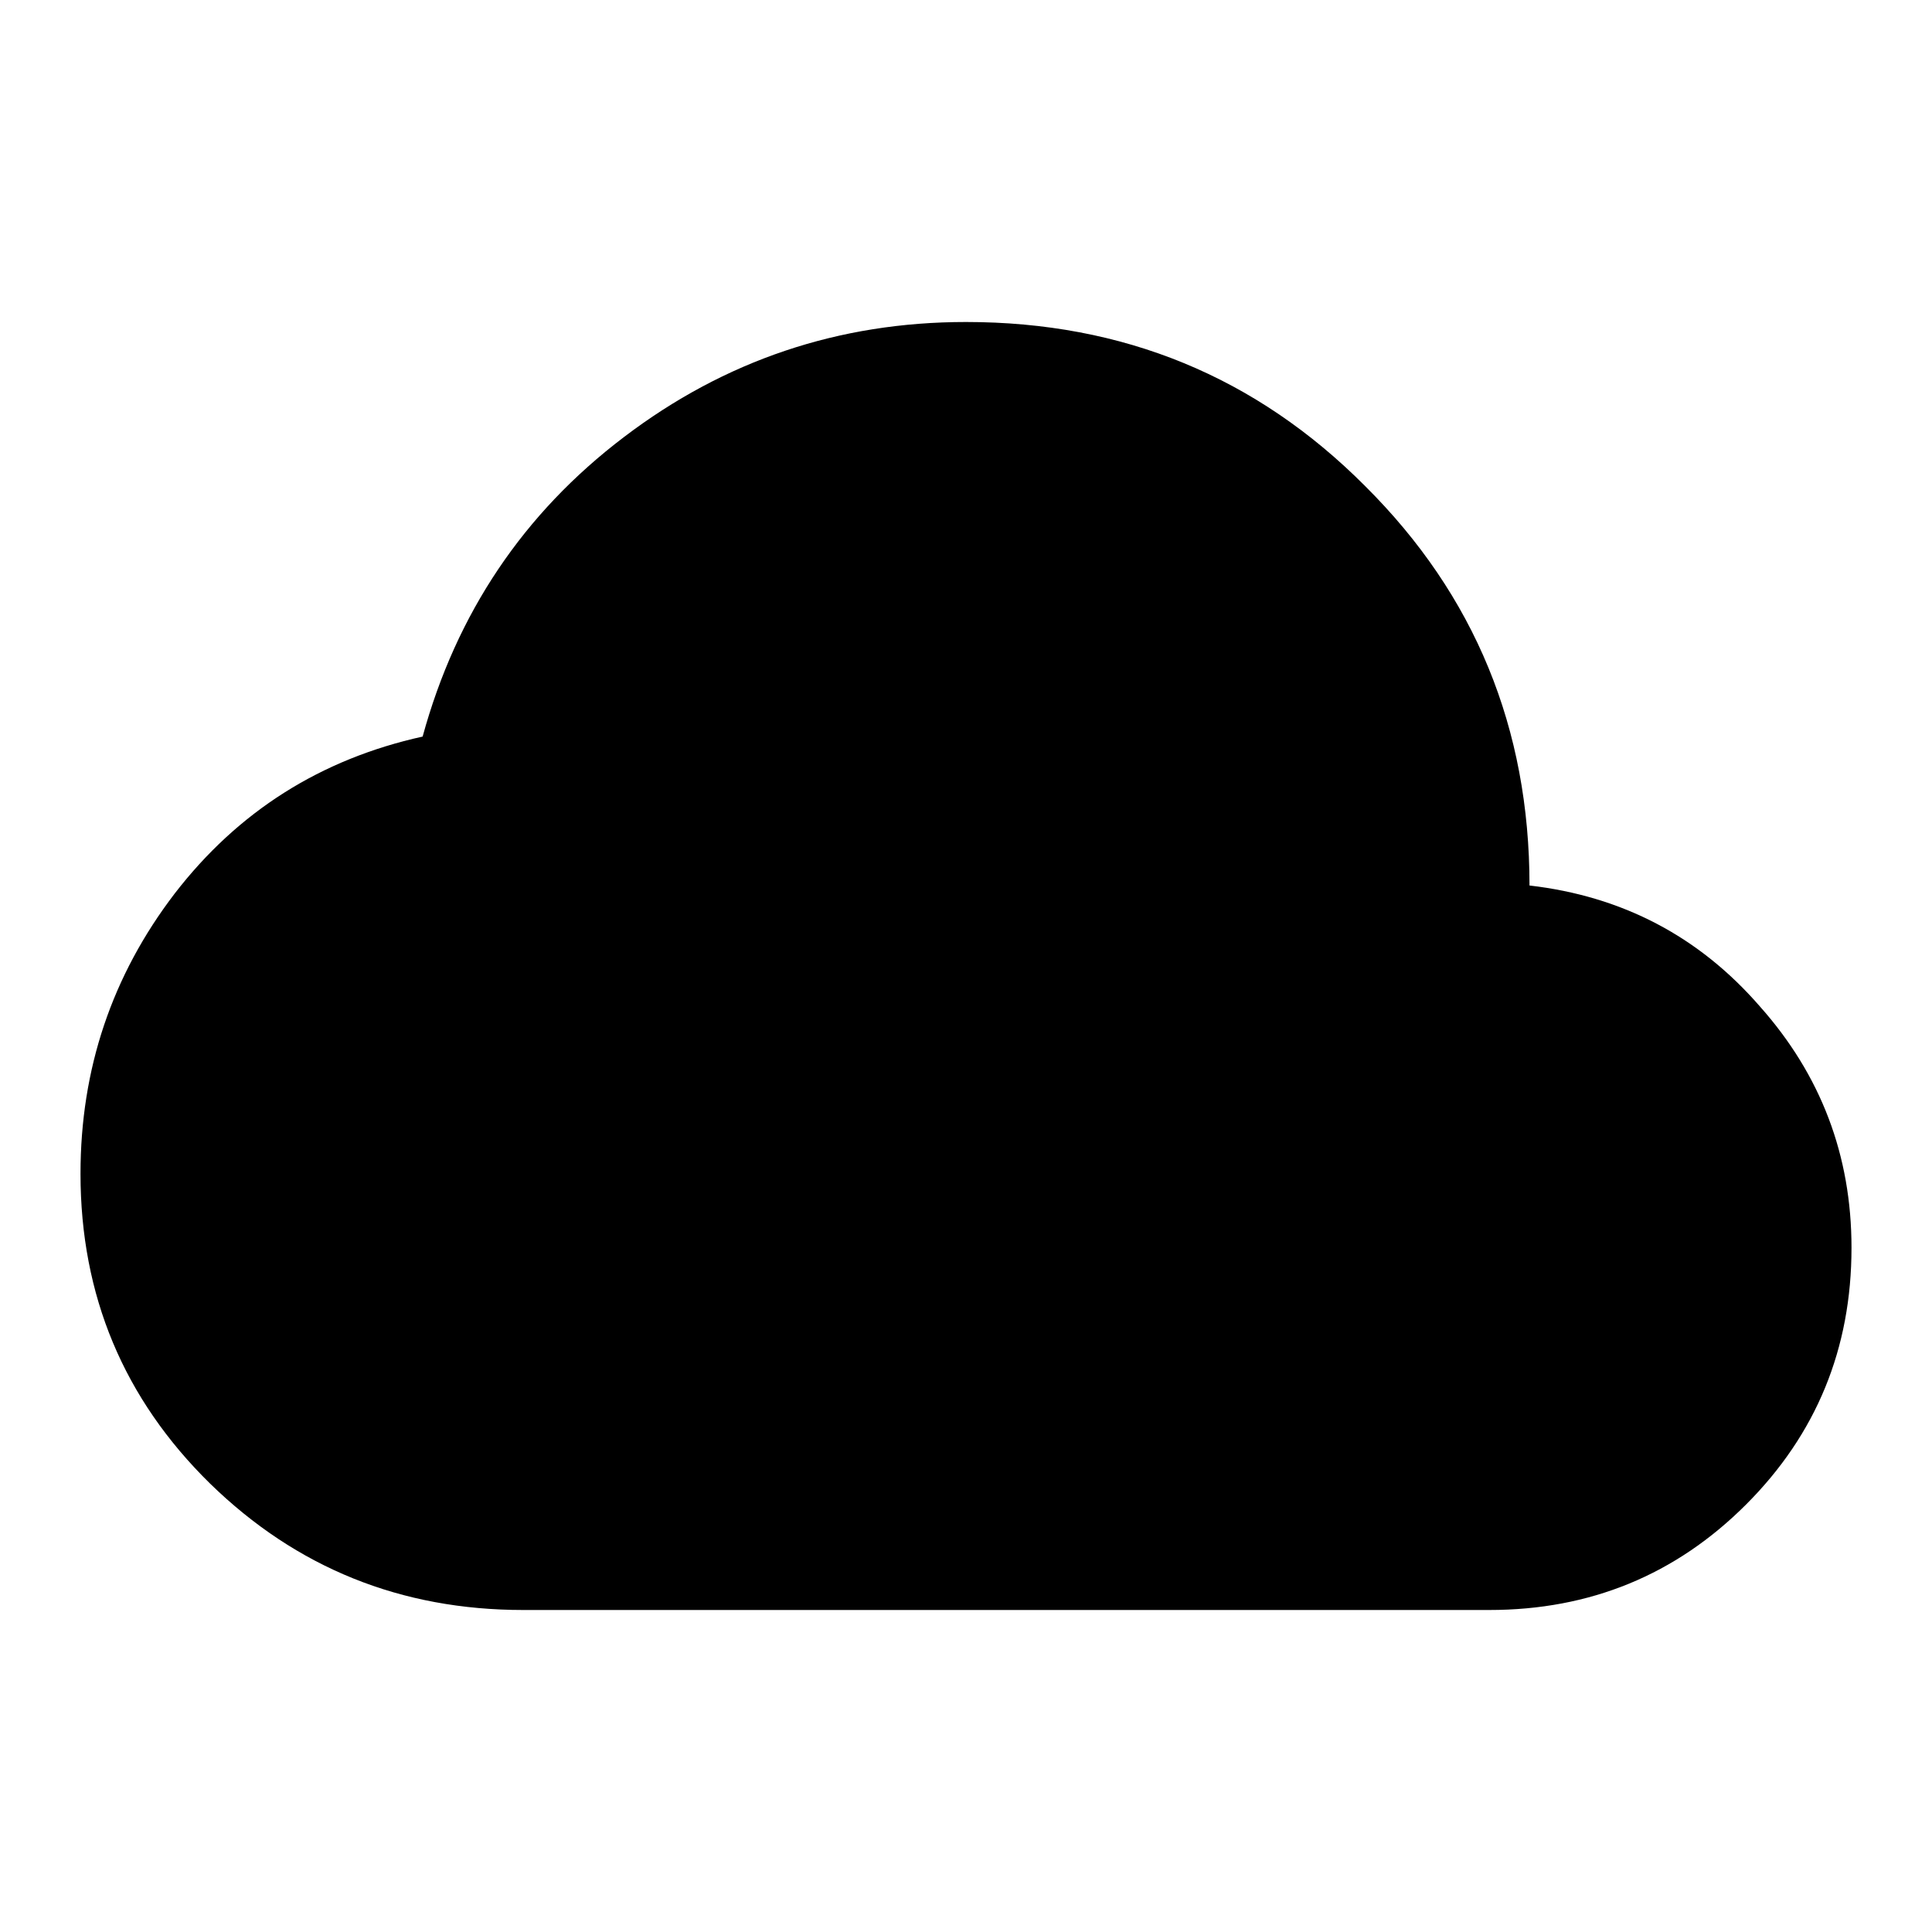
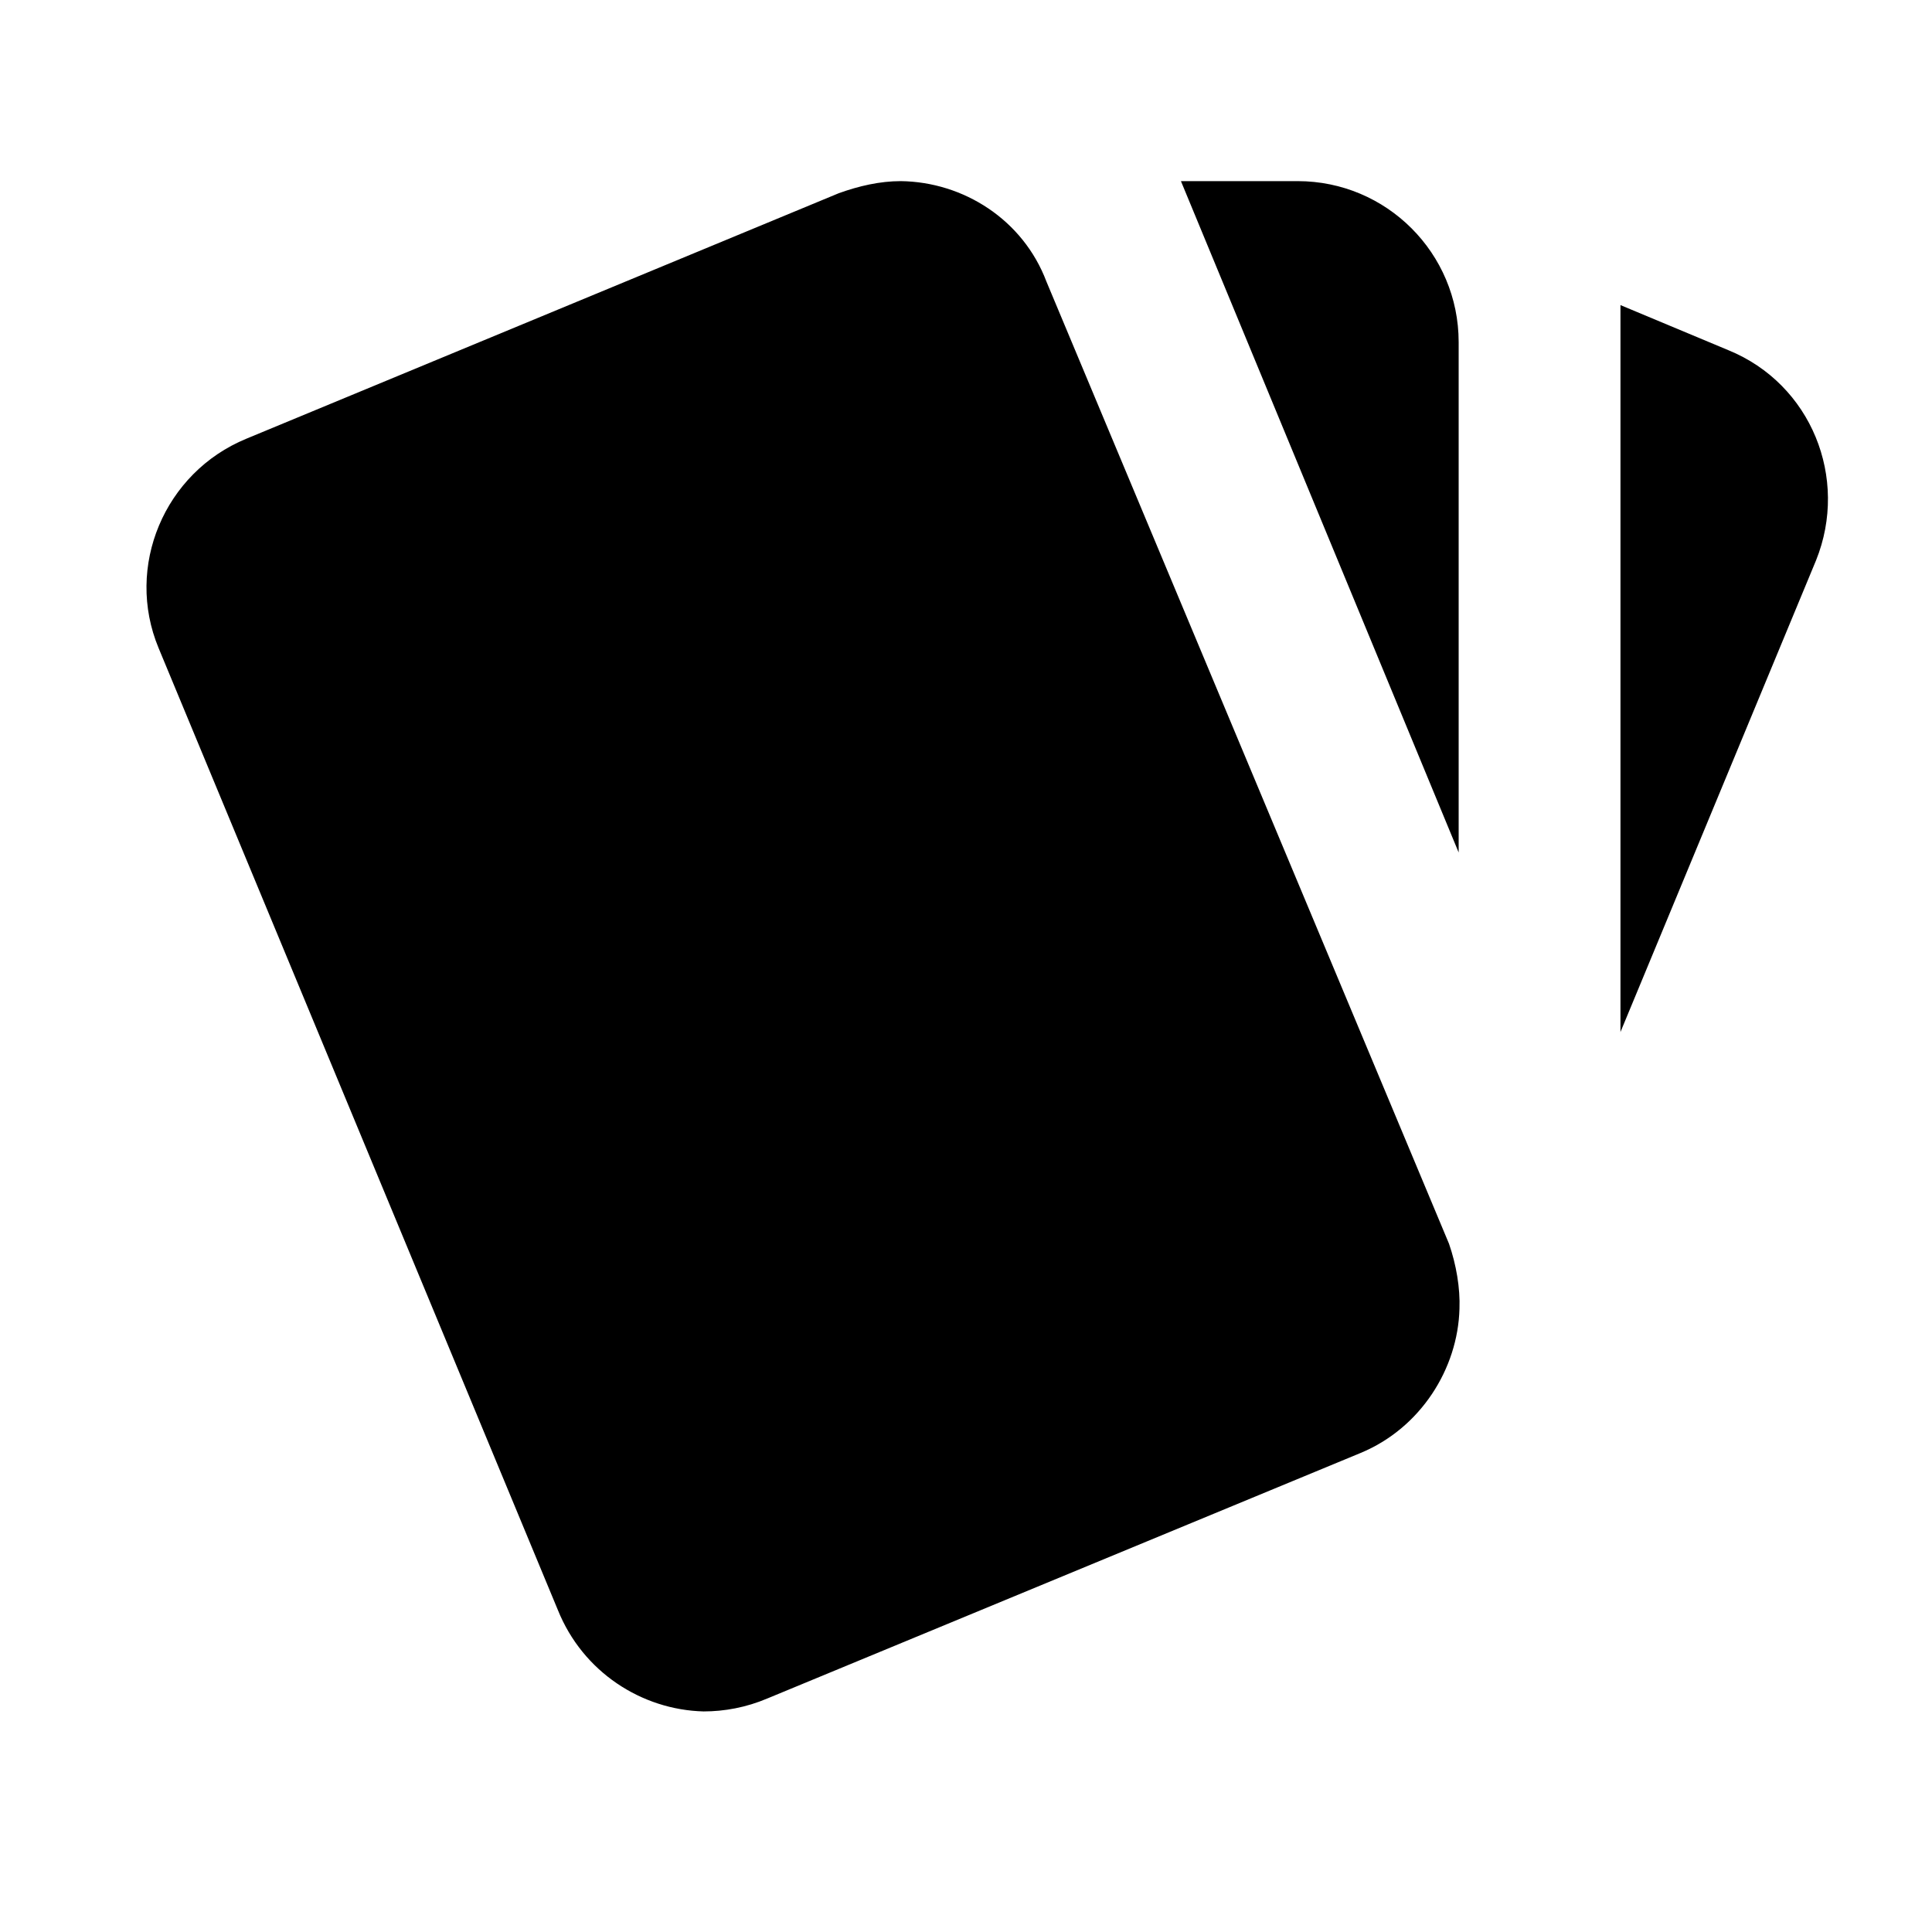
- <svg xmlns="http://www.w3.org/2000/svg" viewBox="0 0 24 24">
-   <path d="M6.5 20Q4.22 20 2.61 18.43 1 16.85 1 14.58 1 12.63 2.17 11.1 3.35 9.57 5.25 9.15 5.88 6.85 7.75 5.43 9.63 4 12 4 14.93 4 16.96 6.04 19 8.07 19 11 20.73 11.2 21.86 12.5 23 13.78 23 15.5 23 17.38 21.69 18.69 20.38 20 18.5 20Z" />
+ <svg xmlns="http://www.w3.org/2000/svg" viewBox="0 0 24 24" version="1.1" id="svg1">
+   <defs id="defs1" />
+   <path d="M21.47,4.35L20.13,3.79V12.82L22.56,6.96C22.97,5.94 22.5,4.77 21.47,4.35M1.97,8.05L6.93,20C7.24,20.77 7.97,21.24 8.74,21.26C9,21.26 9.27,21.21 9.53,21.1L16.9,18.05C17.65,17.74 18.11,17 18.13,16.26C18.14,16 18.09,15.71 18,15.45L13,3.5C12.71,2.73 11.97,2.26 11.19,2.25C10.93,2.25 10.67,2.31 10.42,2.4L3.06,5.45C2.04,5.87 1.55,7.04 1.97,8.05M18.12,4.25A2,2 0 0,0 16.12,2.25H14.67L18.12,10.59" id="path1" />
</svg>
